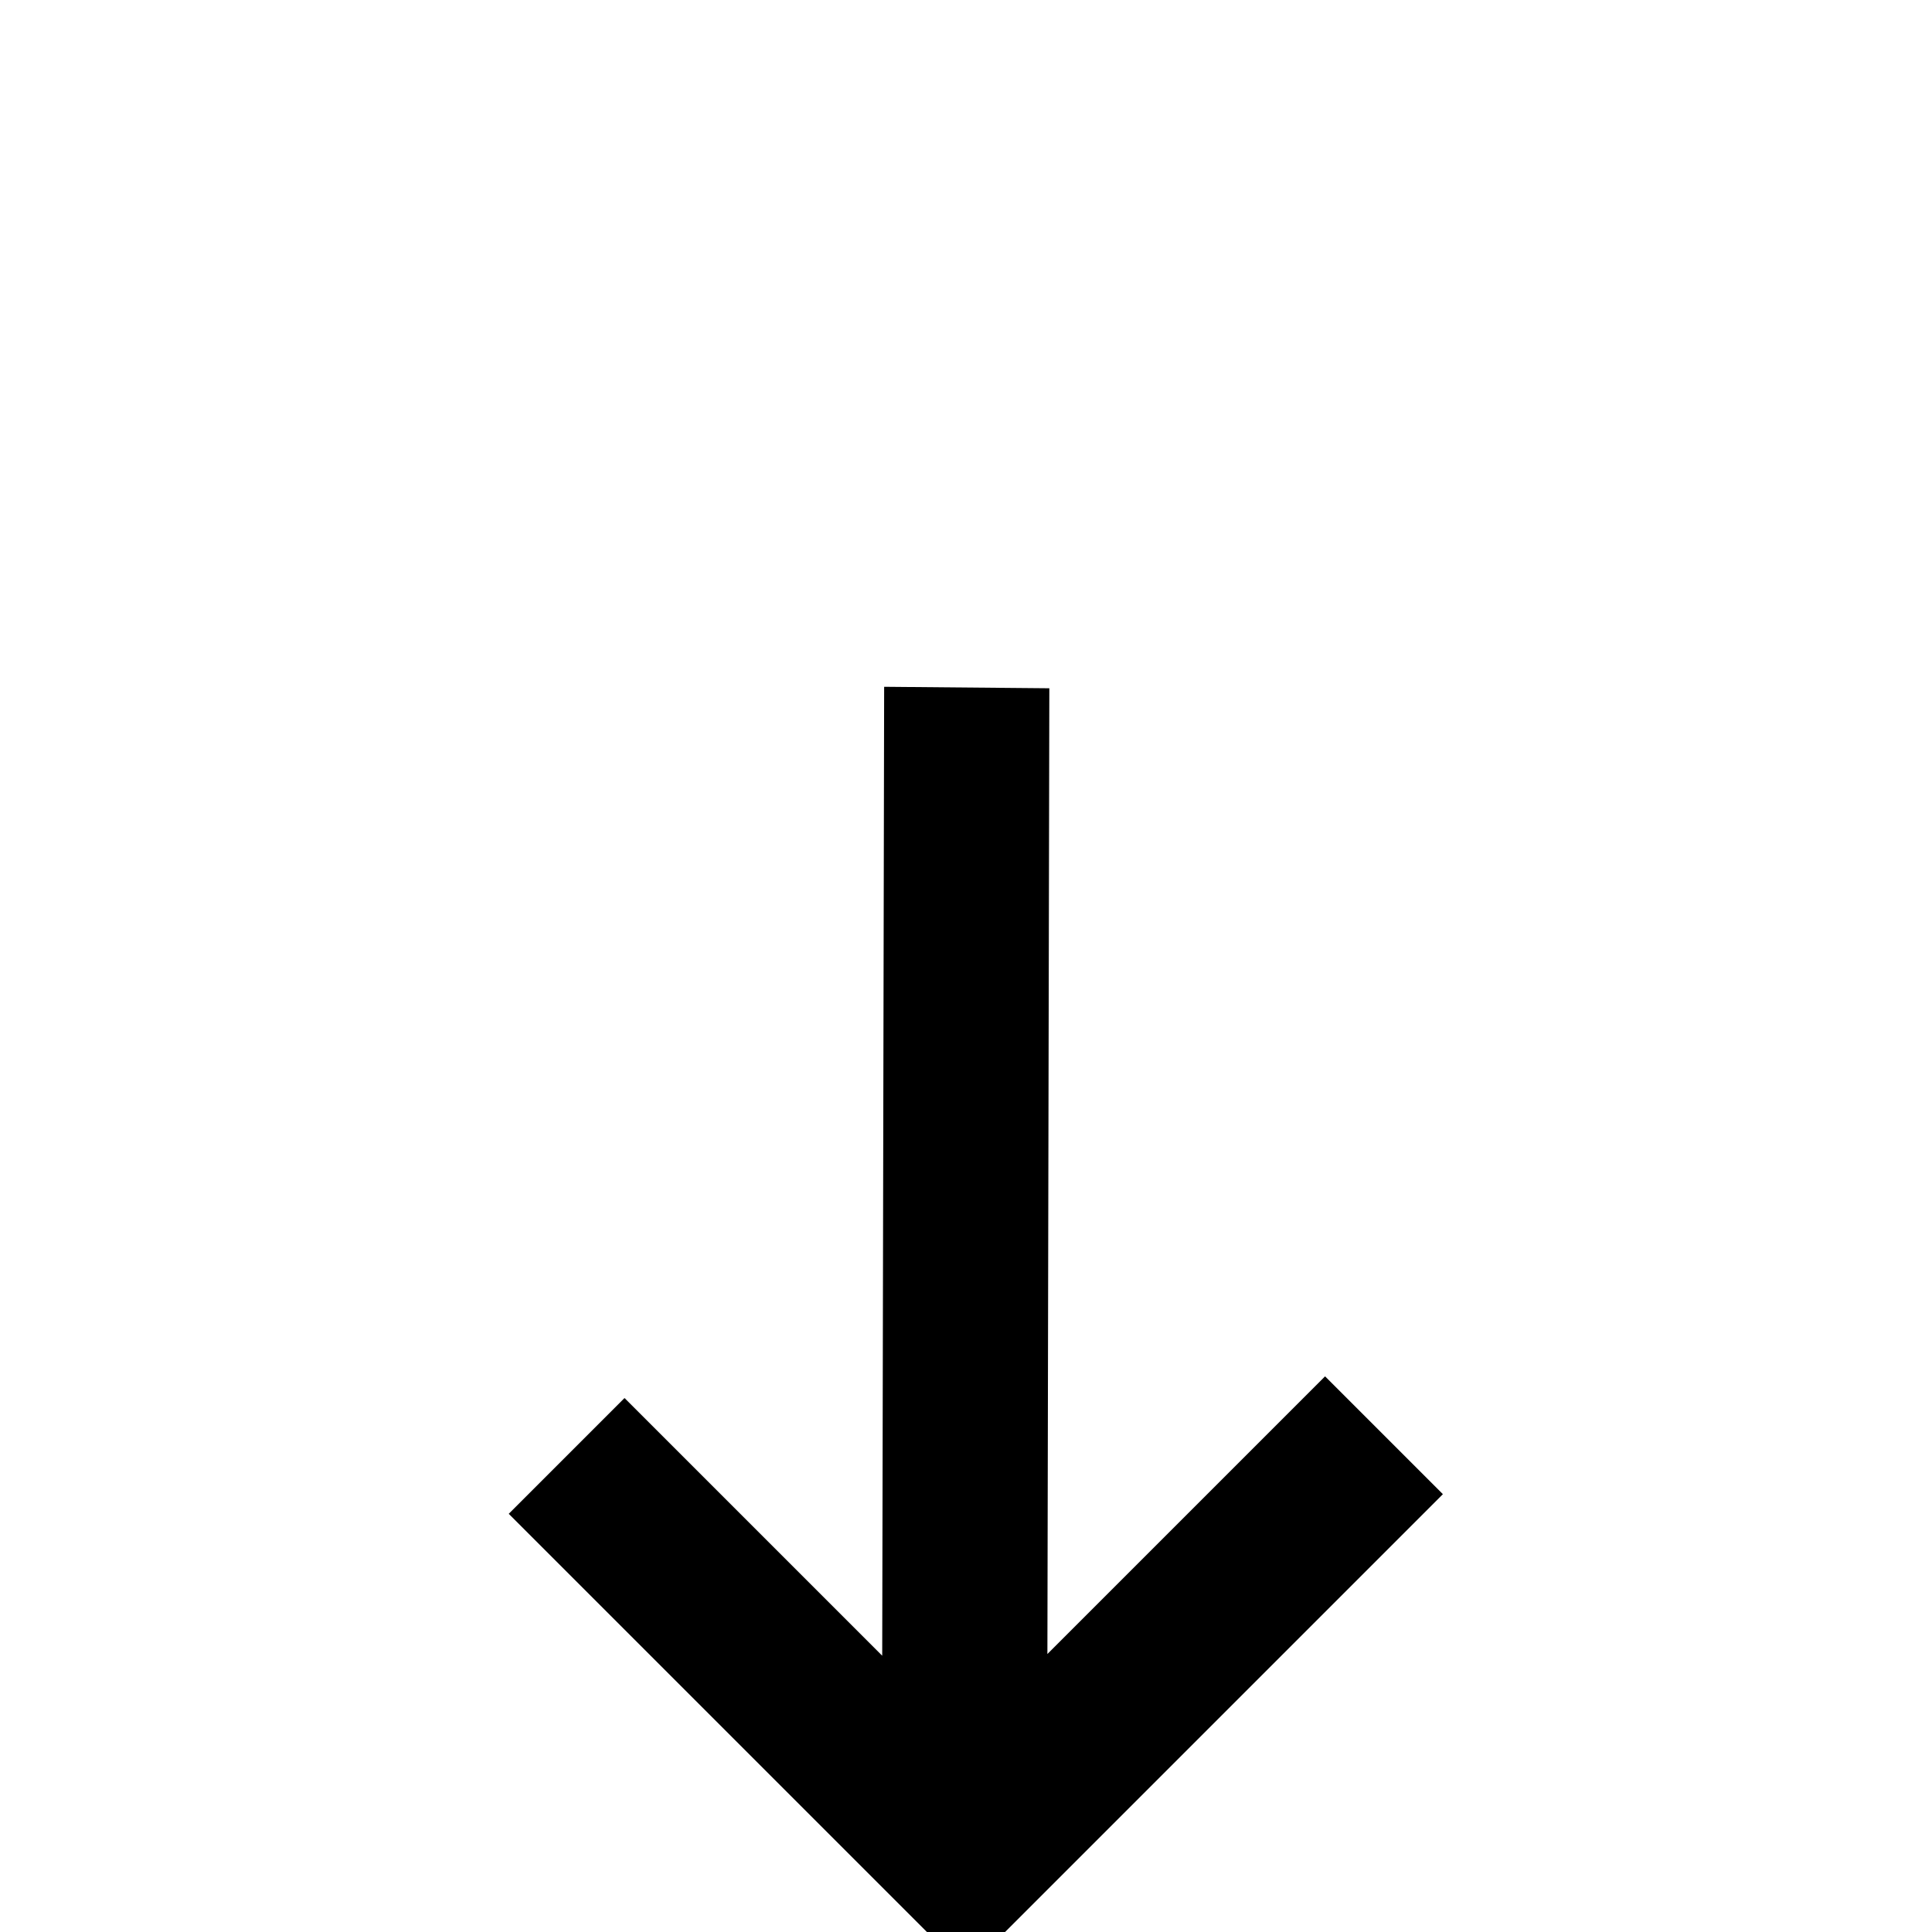
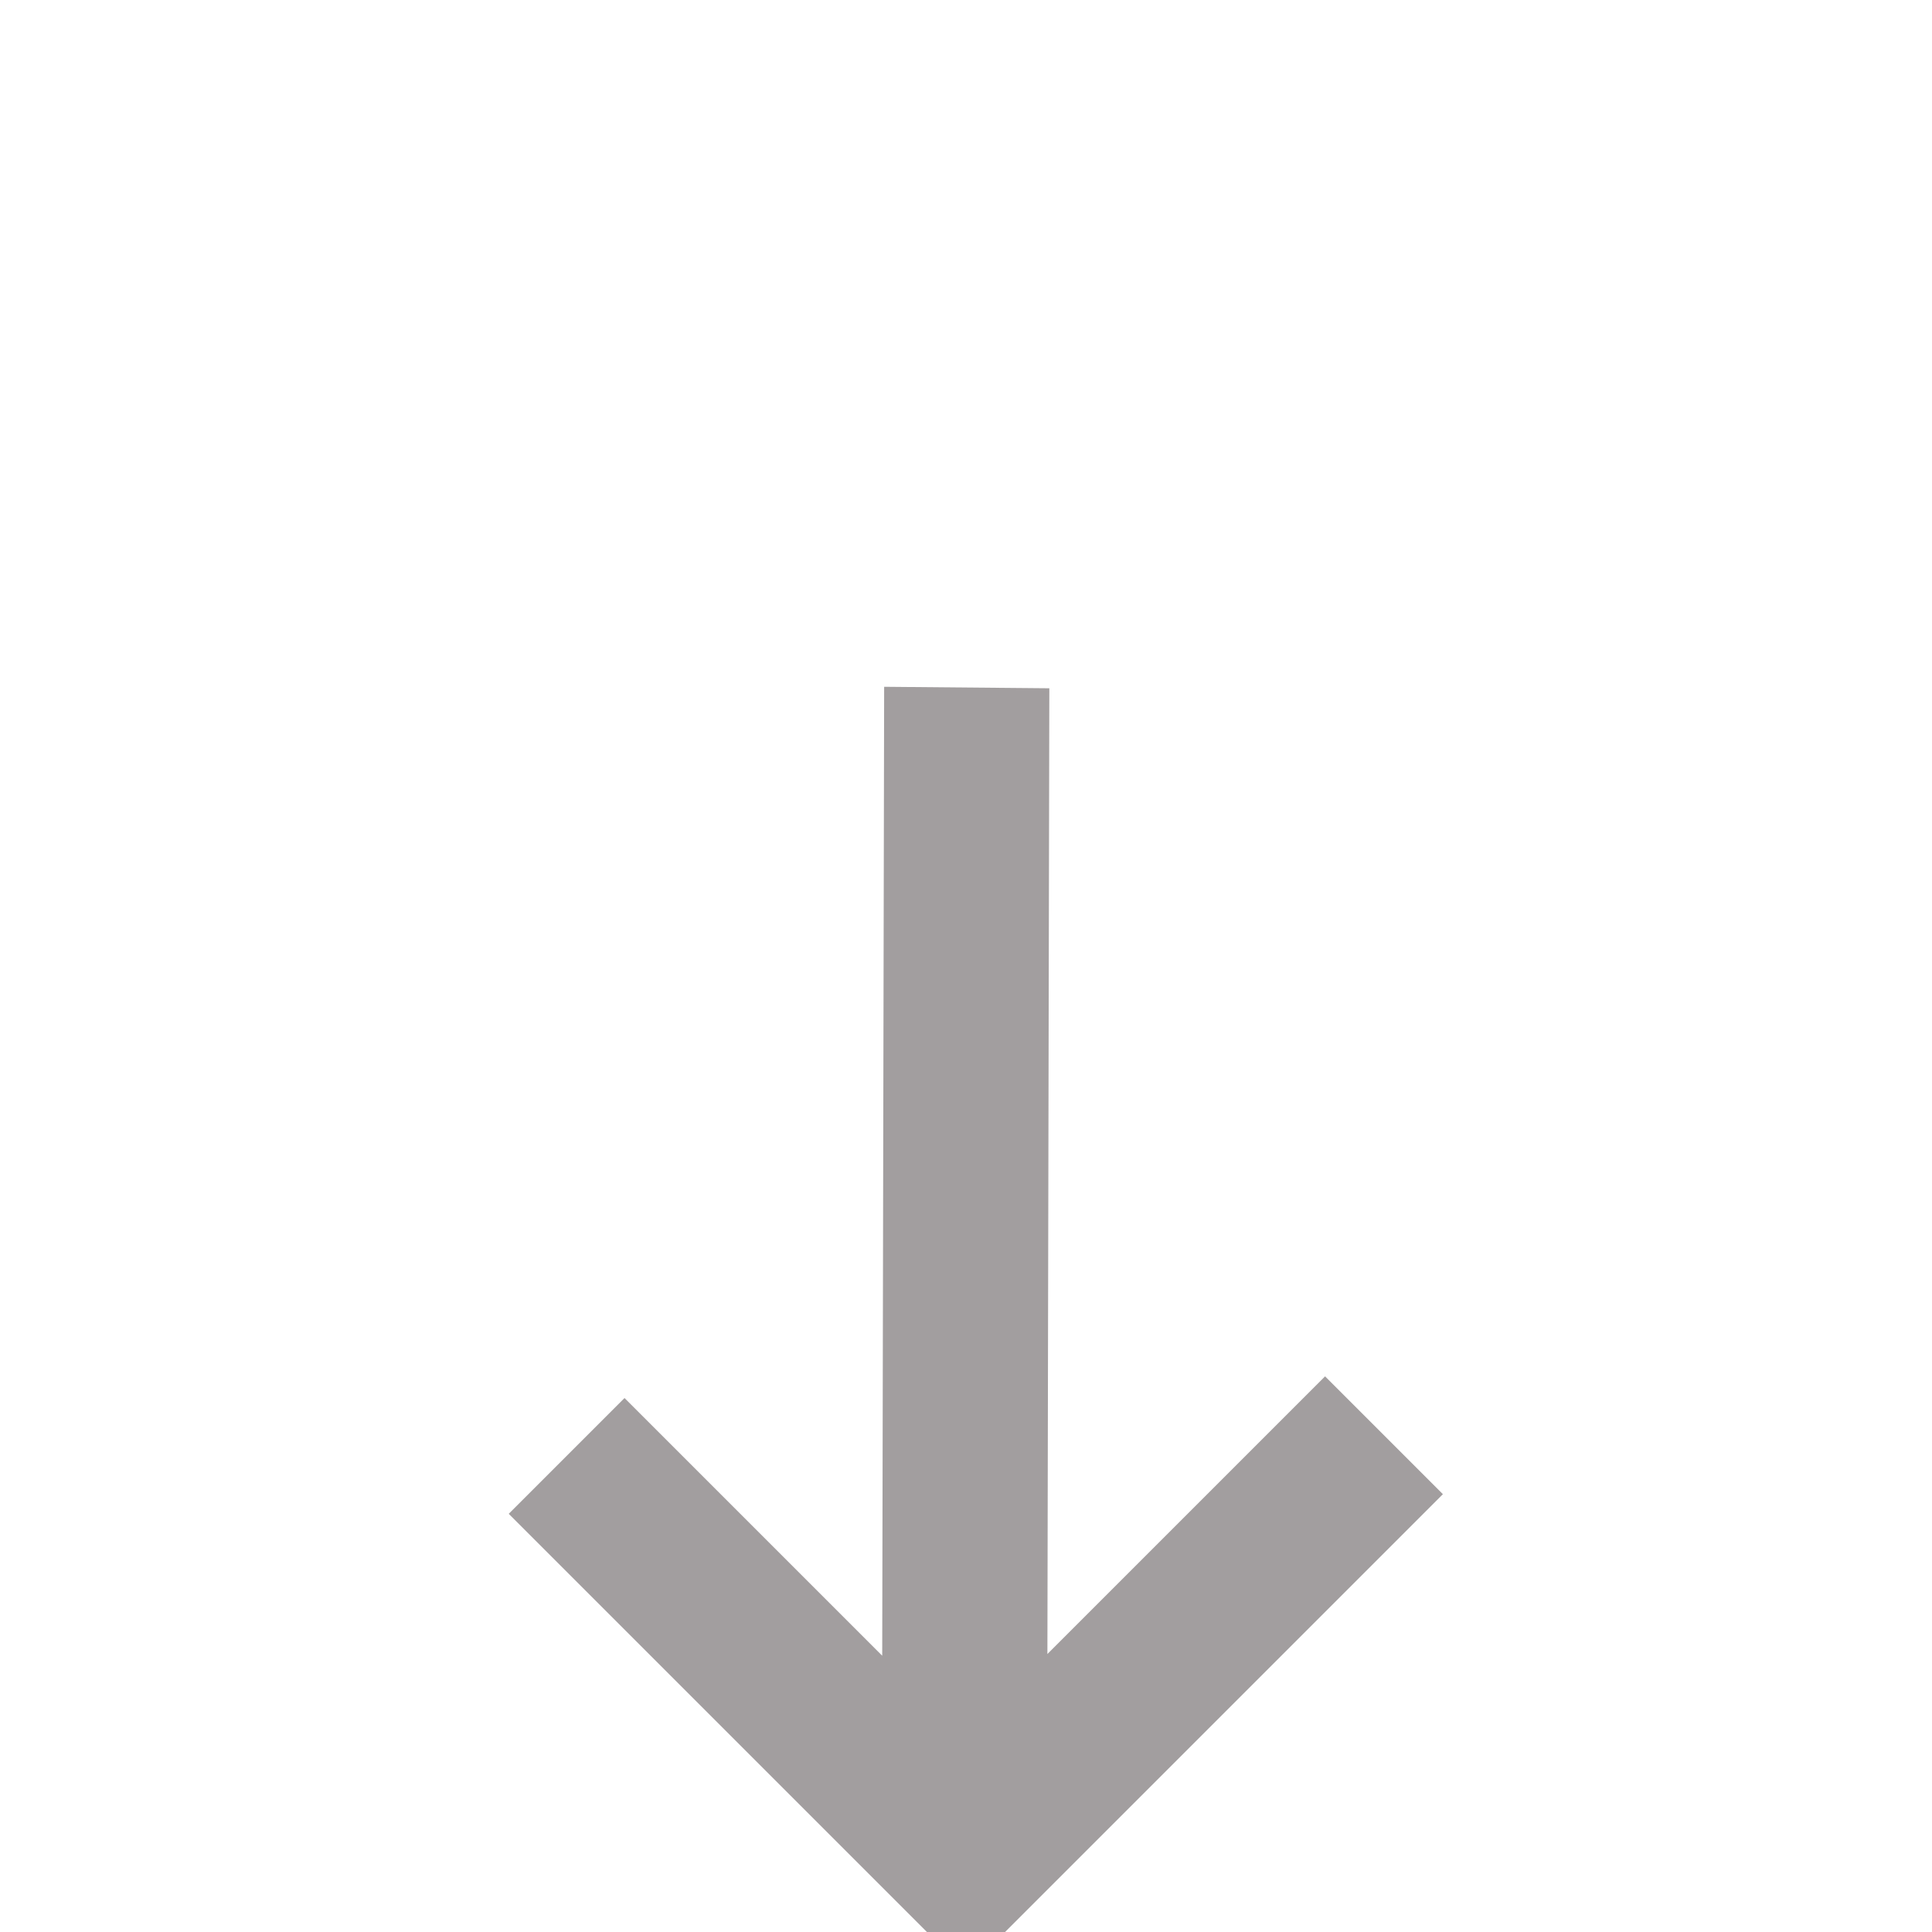
<svg xmlns="http://www.w3.org/2000/svg" width="24px" height="24px" viewBox="0 0 24 24" version="1.1">
  <g id="Outside-link" stroke="none" stroke-width="1" fill="none" fill-rule="evenodd">
-     <path d="M18,10 L18,18.033 L15.966,18.033 L15.966,13.506 L7.438,22 L6,20.536 L14.5,12.07 L9.622,12.07 L9.622,10 L18,10 Z" id="Arrow-below" fill="#000000" fill-rule="nonzero" transform="translate(12, 16) rotate(-225) translate(-12, -16) " />
+     <path d="M18,10 L18,18.033 L15.966,18.033 L15.966,13.506 L7.438,22 L6,20.536 L14.5,12.07 L9.622,12.07 L9.622,10 L18,10 Z" id="Arrow-below" fill="#A29E9F" fill-rule="nonzero" transform="translate(12, 16) rotate(-225) translate(-12, -16) " />
  </g>
</svg>
